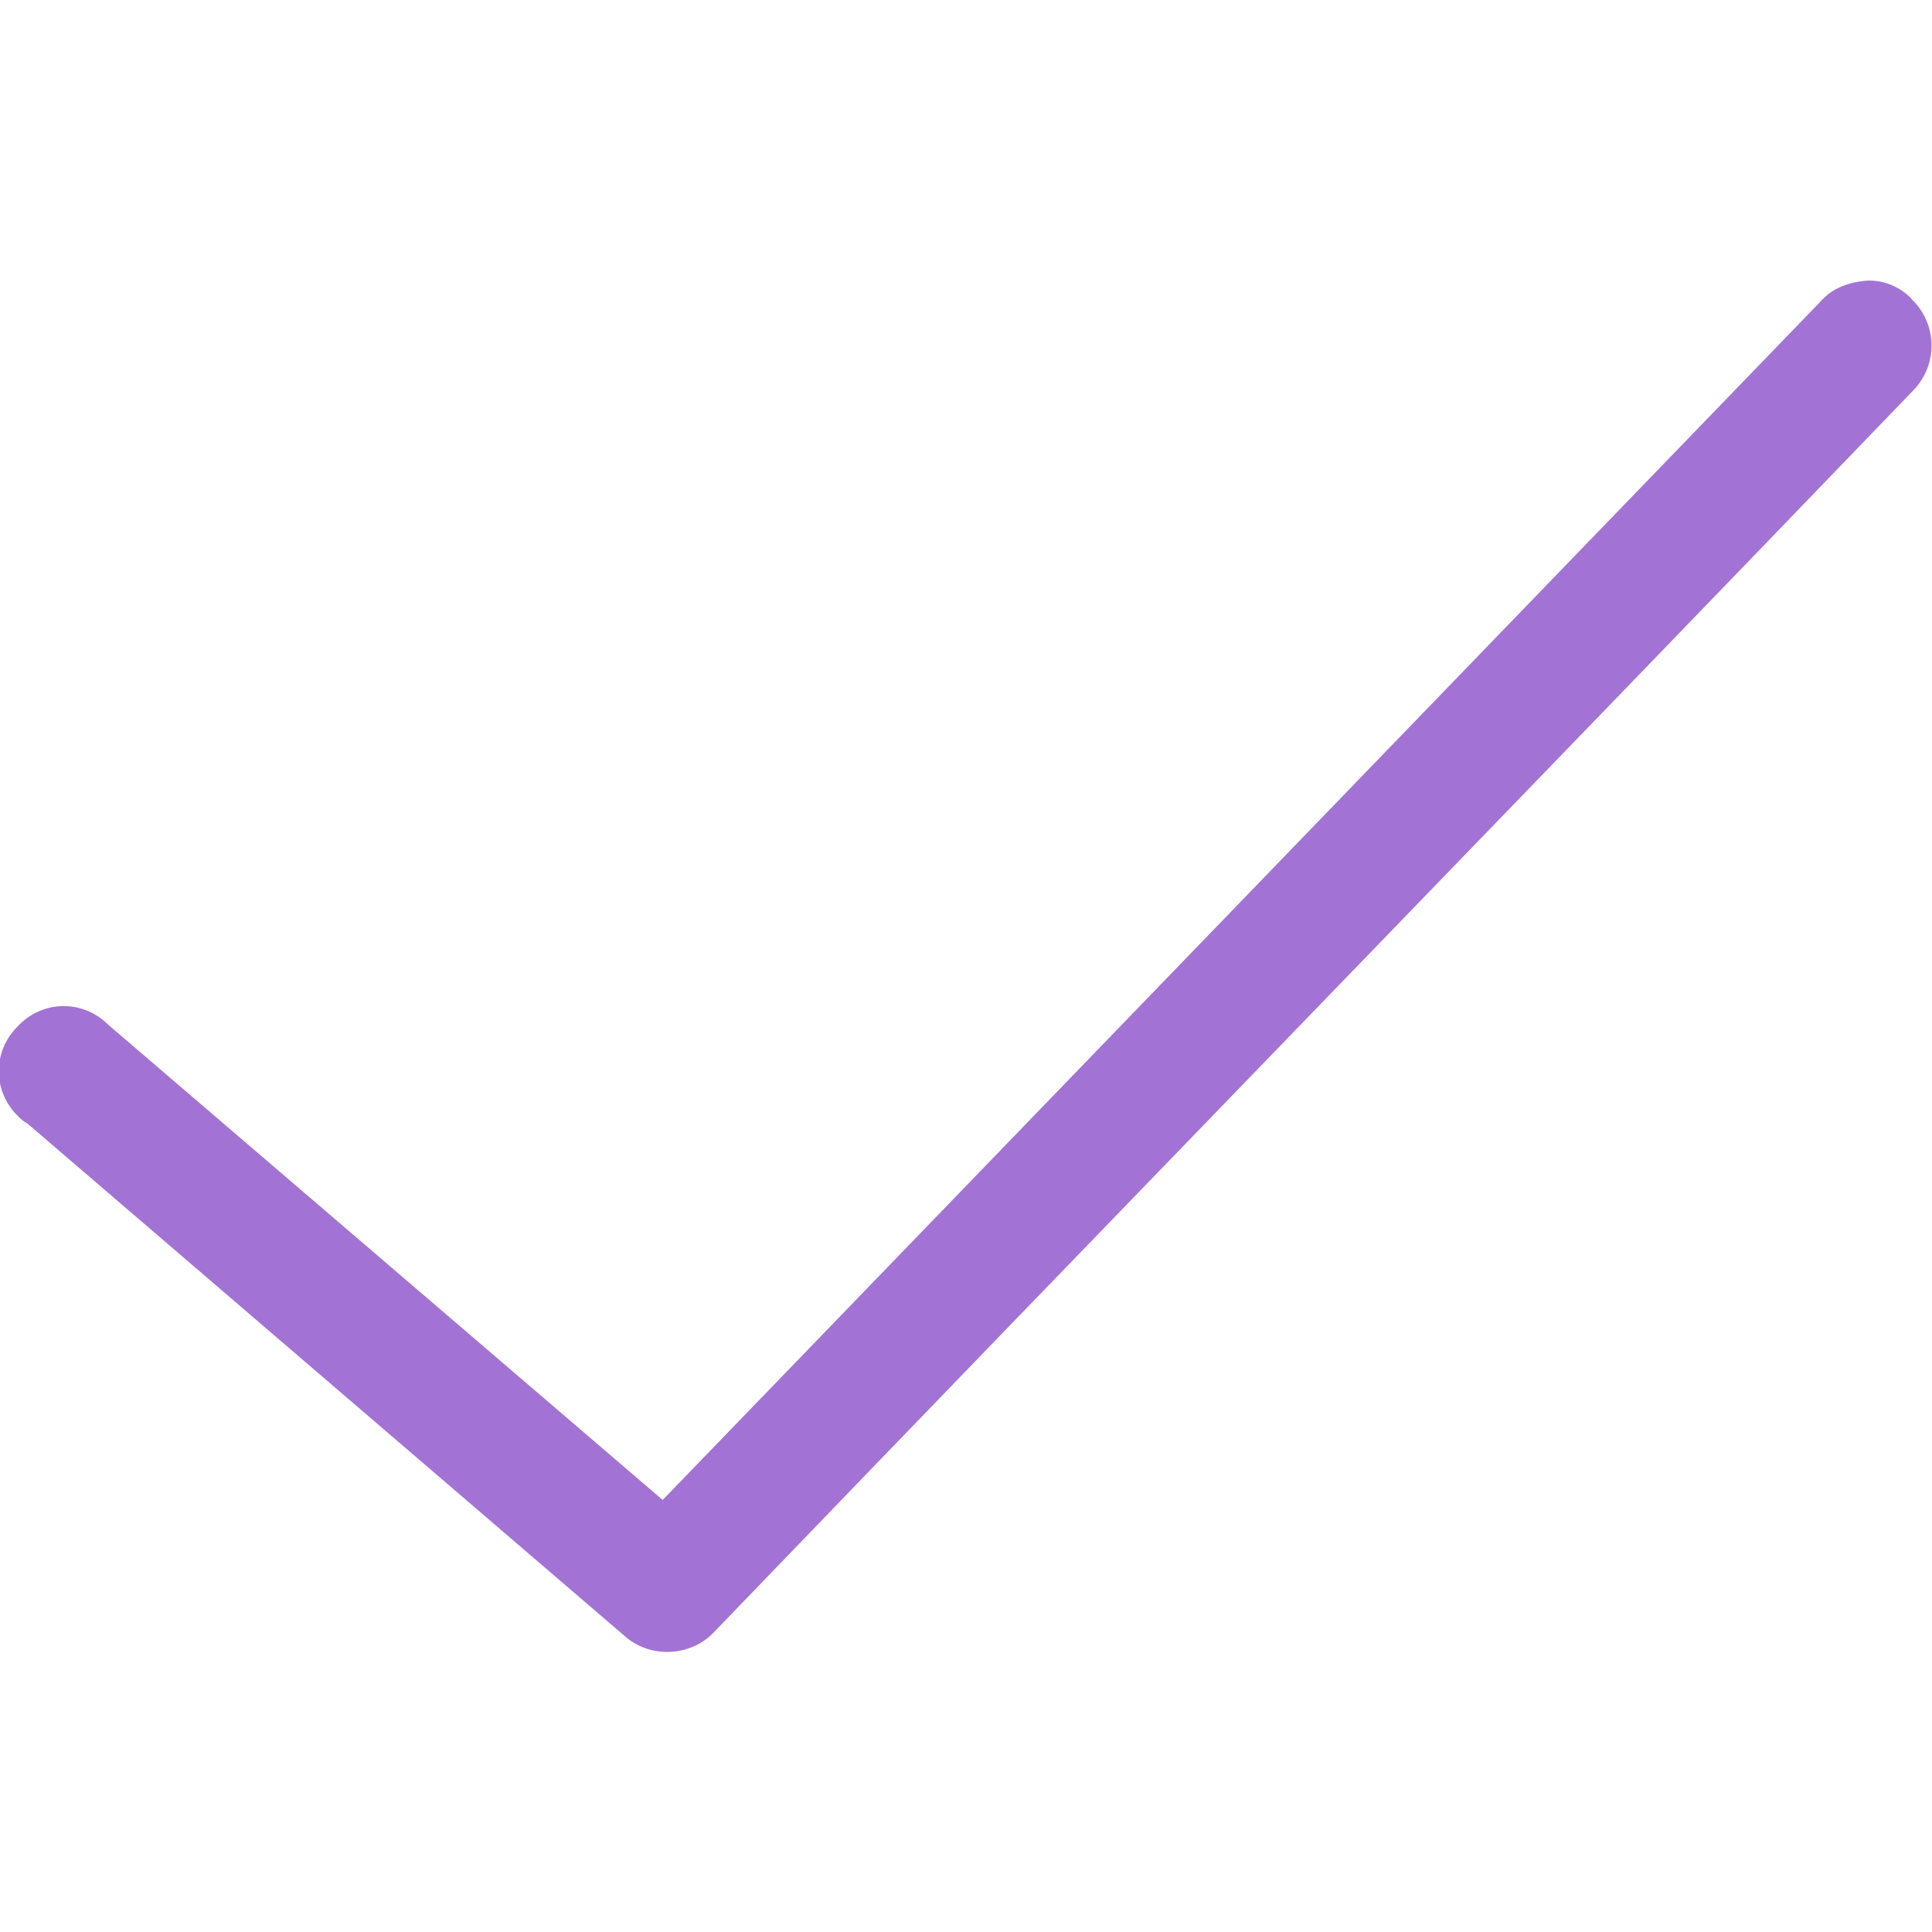
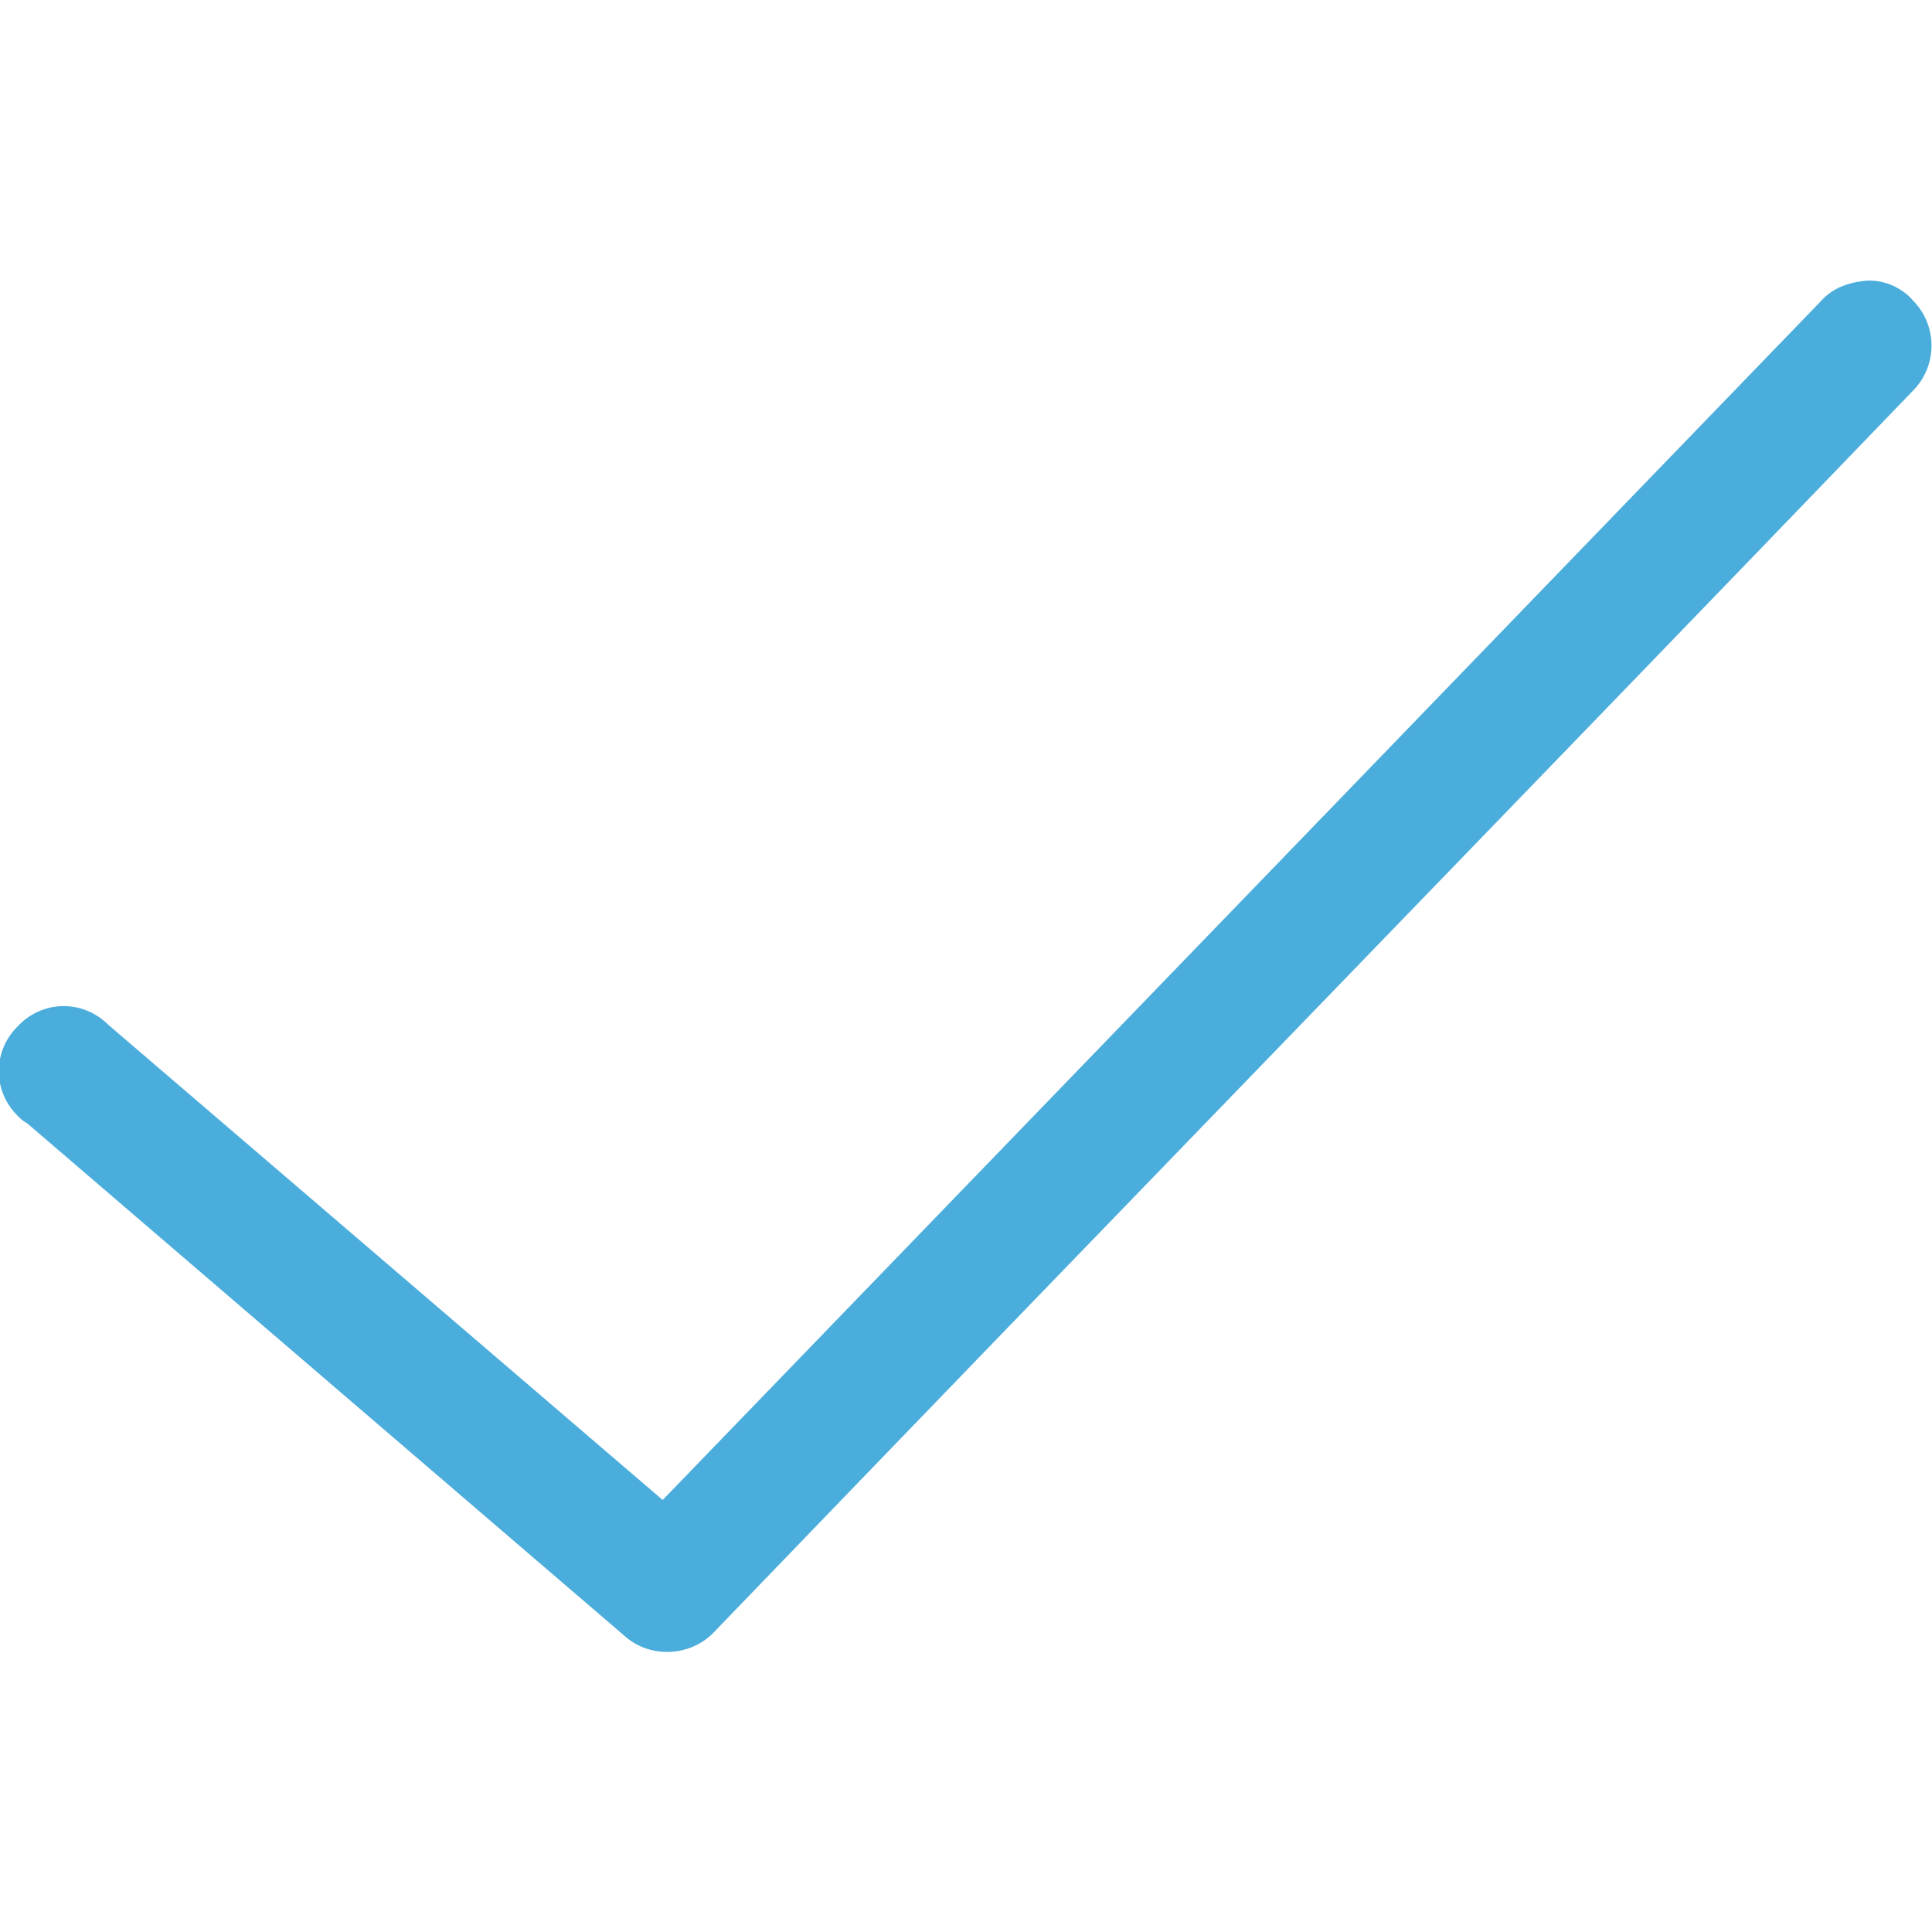
<svg xmlns="http://www.w3.org/2000/svg" version="1.1" id="Calque_1" x="0px" y="0px" viewBox="0 0 100 100" style="enable-background:new 0 0 100 100;" xml:space="preserve">
  <style type="text/css">
- 	.st0{fill:#A273D4;}
+ 	.st0{fill:#4BADDC;}
</style>
  <g transform="translate(0,-952.3622)">
    <path class="st0" d="M96.5,966.9c-0.9,0.1-1.7,0.4-2.3,1.1c-20,20.7-39.9,41.3-59.9,62l-28.7-24.6c-1.3-1.3-3.4-1.3-4.7,0.1   c-1.3,1.3-1.3,3.4,0.1,4.7c0.1,0.1,0.2,0.2,0.4,0.3l31,26.6c1.3,1.1,3.3,1,4.5-0.2c20.7-21.5,41.4-42.8,62.1-64.3   c1.3-1.3,1.3-3.4,0-4.7C98.4,967.2,97.4,966.8,96.5,966.9L96.5,966.9z" />
  </g>
</svg>
